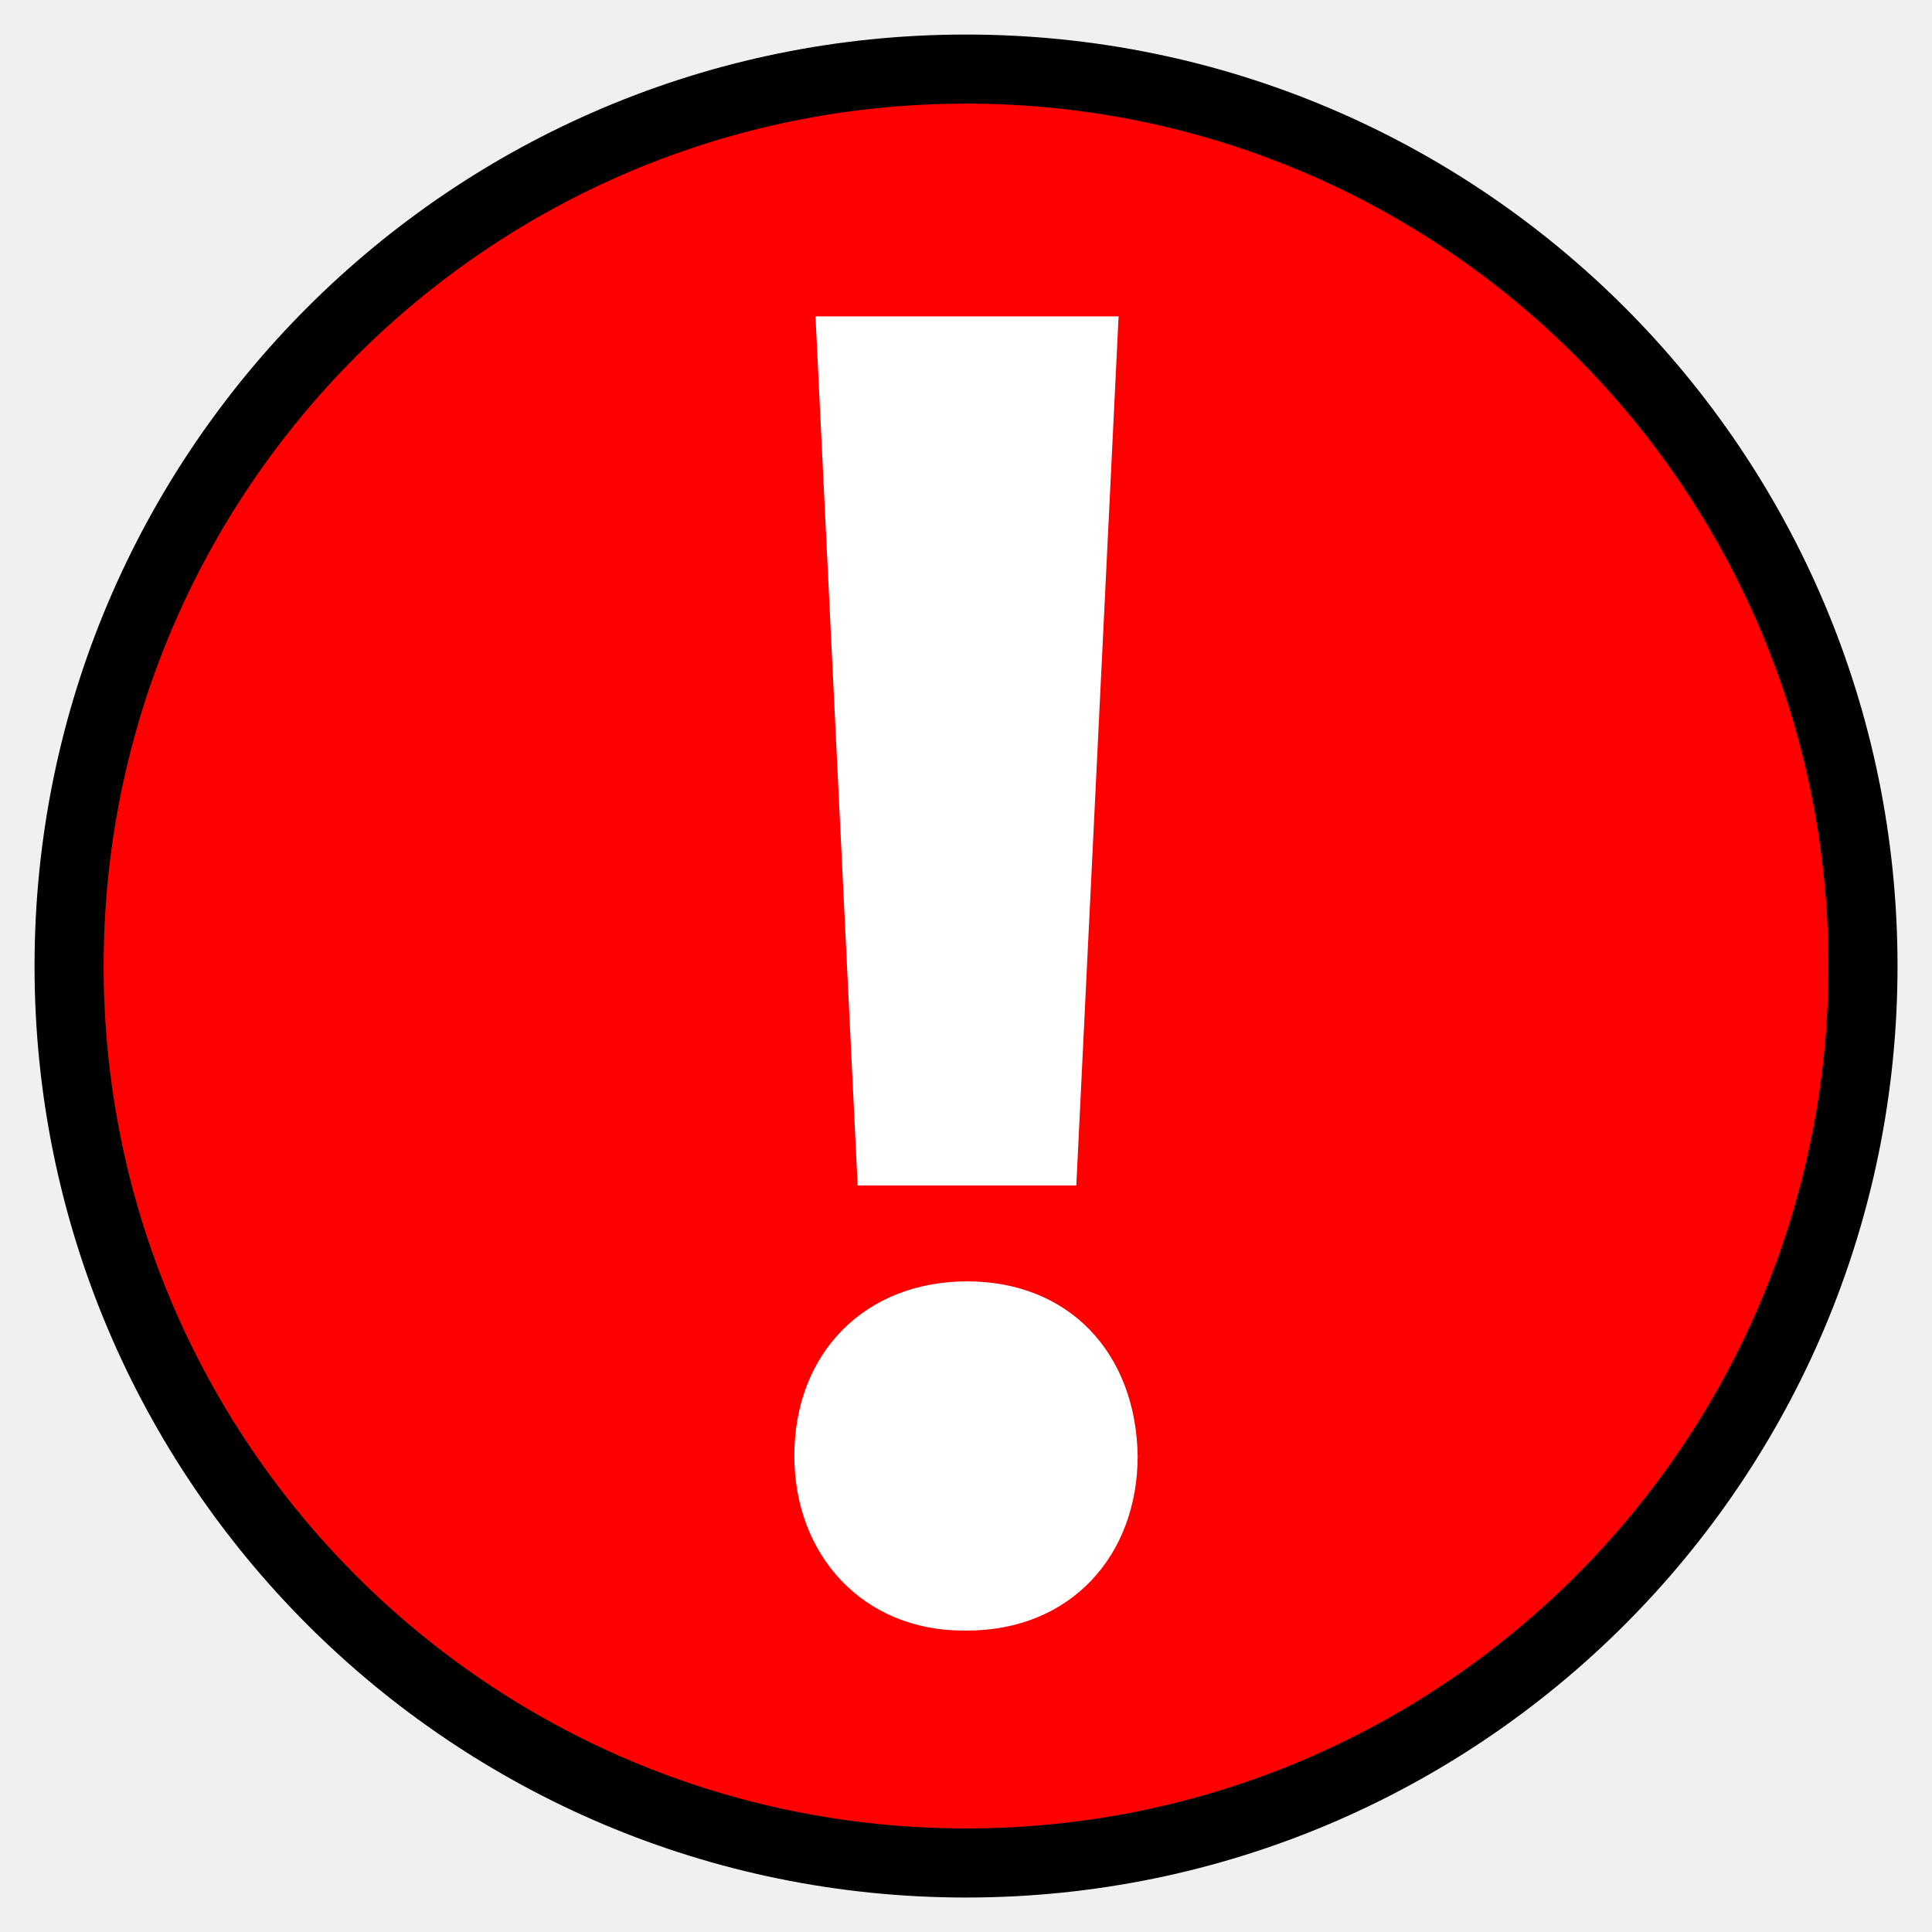
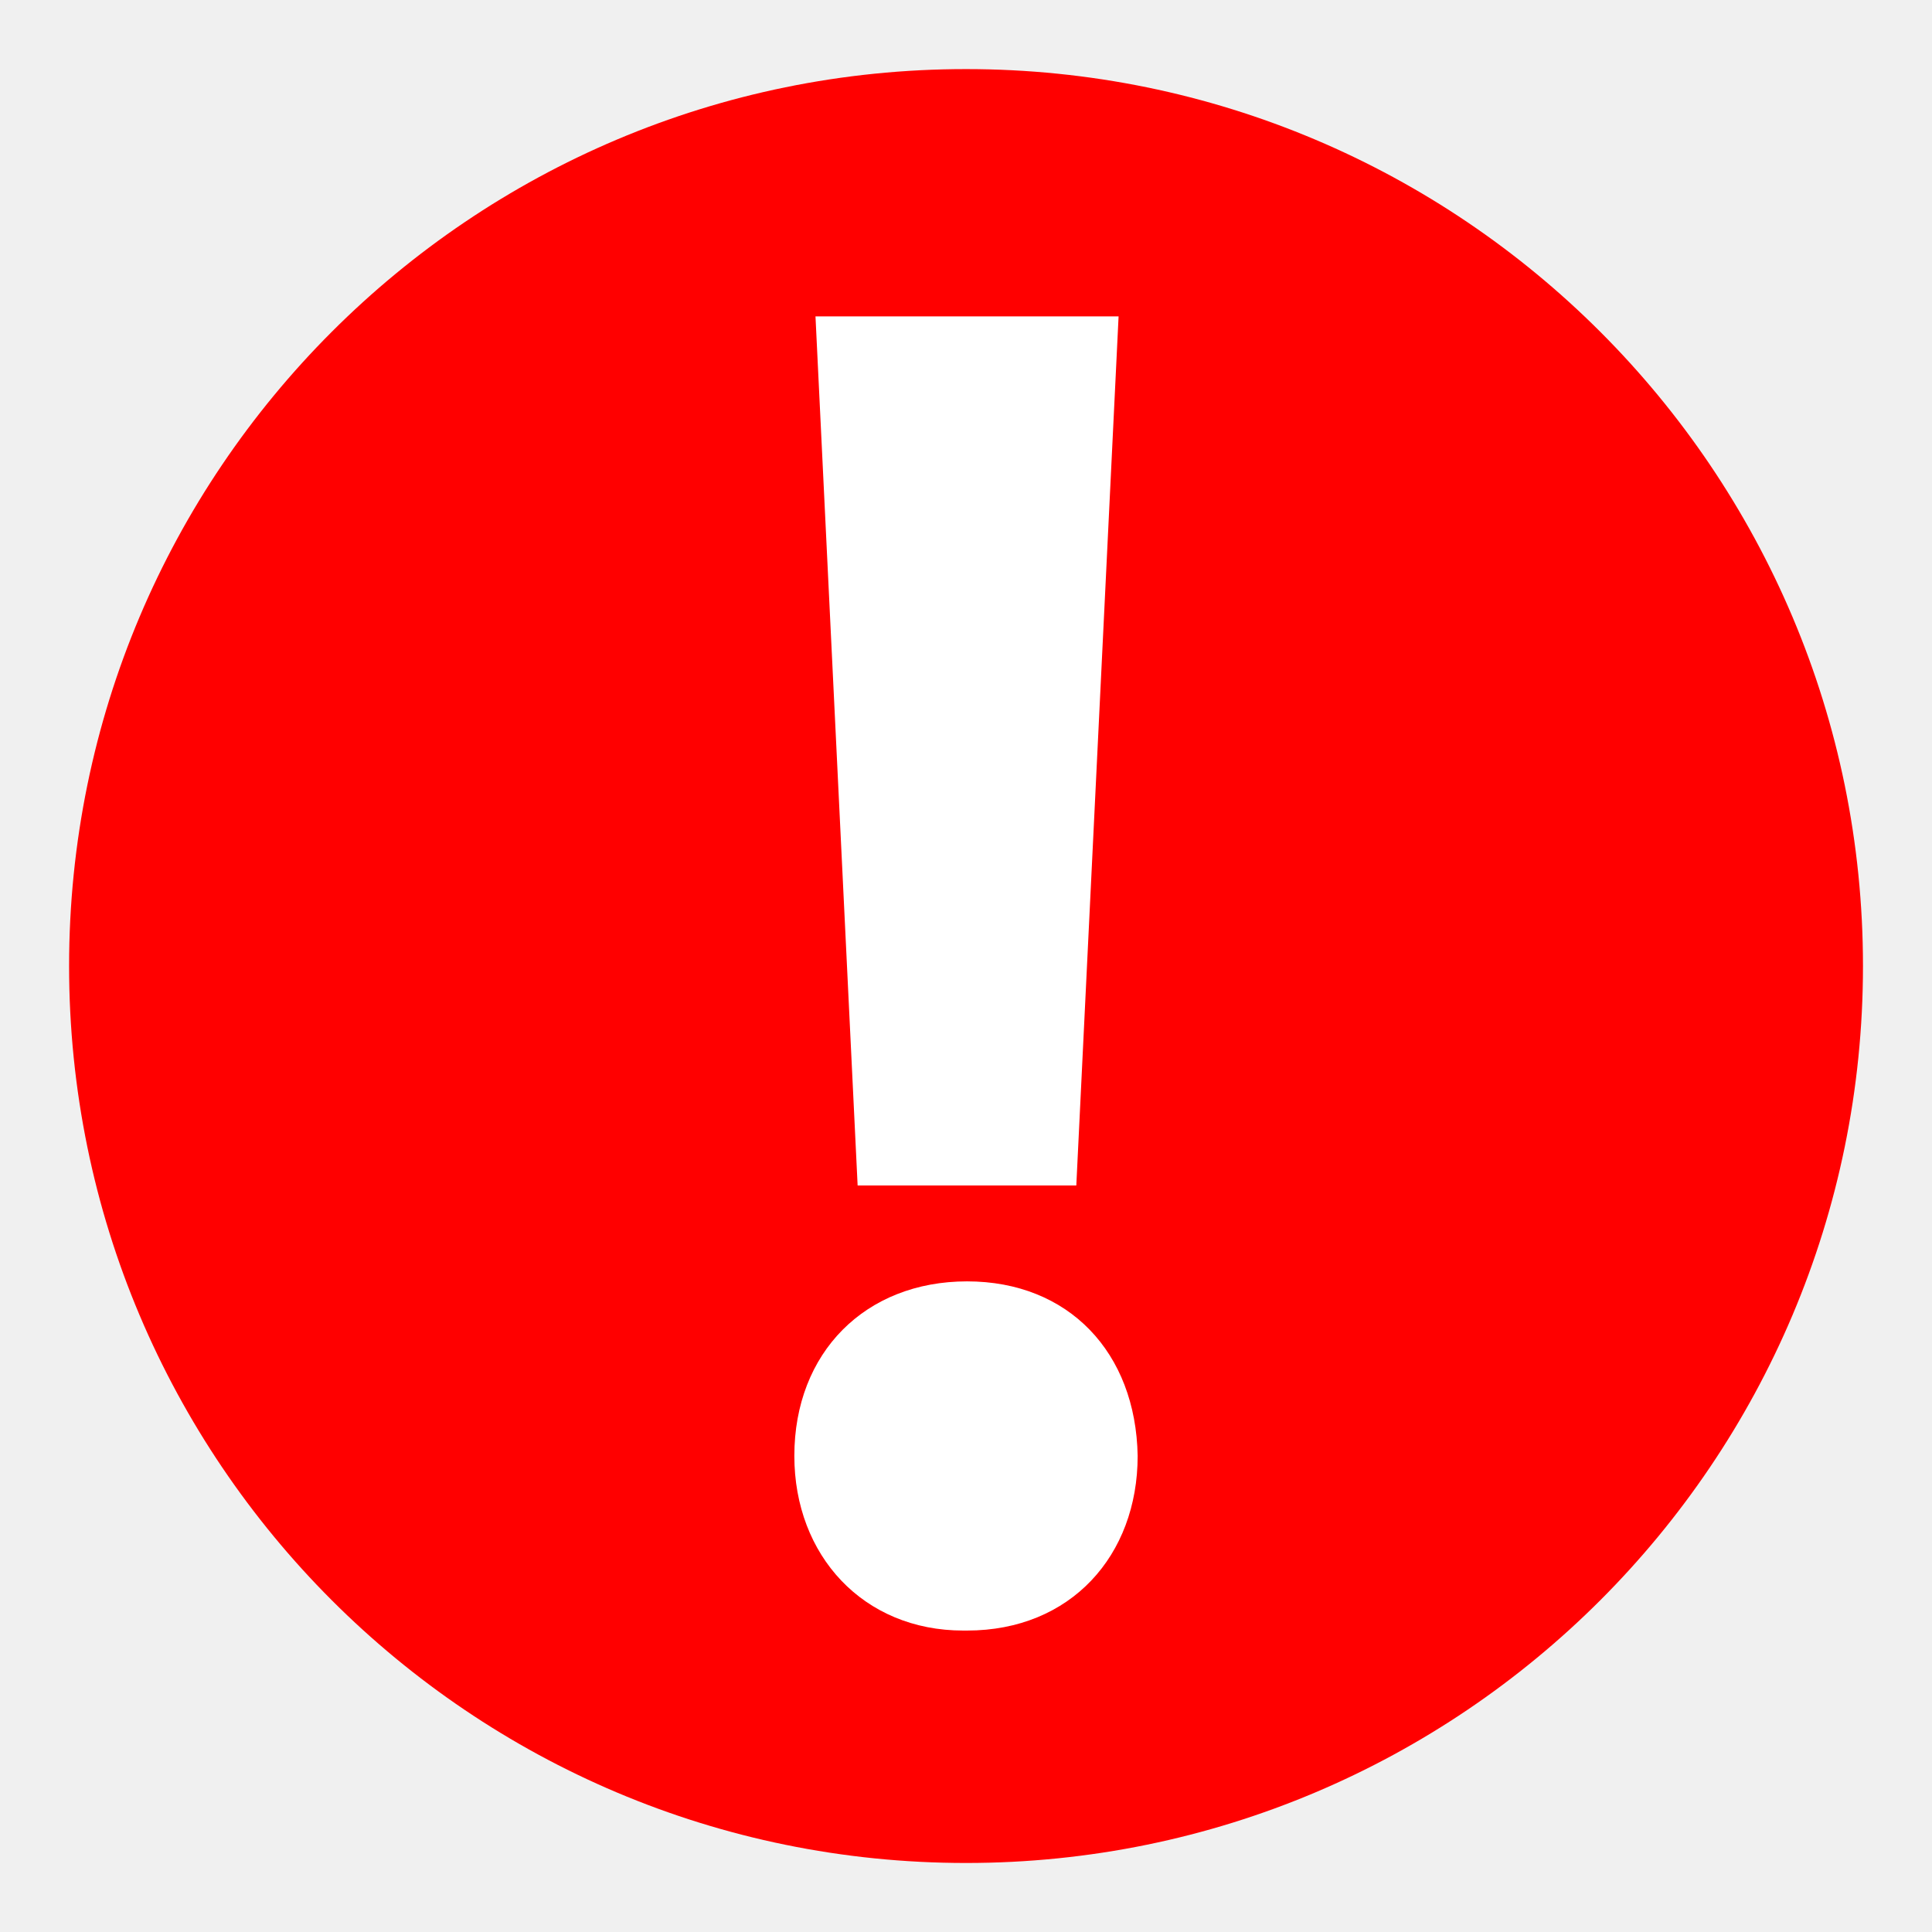
<svg xmlns="http://www.w3.org/2000/svg" version="1.1" x="0px" y="0px" width="27.963px" height="27.963px" viewBox="0 0 27.963 27.963" style="enable-background:new 0 0 27.963 27.963;" xml:space="preserve">
  <g>
-     <circle cx="13.982" cy="13.982" r="12.982" stroke="black" stroke-width="1" fill="red" />
+     <circle cx="13.982" cy="13.982" r="12.982" stroke="none" stroke-width="1" fill="red" />
    <polygon style="fill:white;" points="15.578,17.158 16.19,4.579 11.803,4.579 12.413,17.158  " />
    <path style="fill:white;" d="M13.997,18.546c-1.471,0-2.5,1.029-2.5,2.526c0,1.443,0.999,2.528,2.444,2.528h0.056   c1.499,0,2.469-1.085,2.469-2.528C16.44,19.575,15.467,18.546,13.997,18.546z" />
  </g>
</svg>
